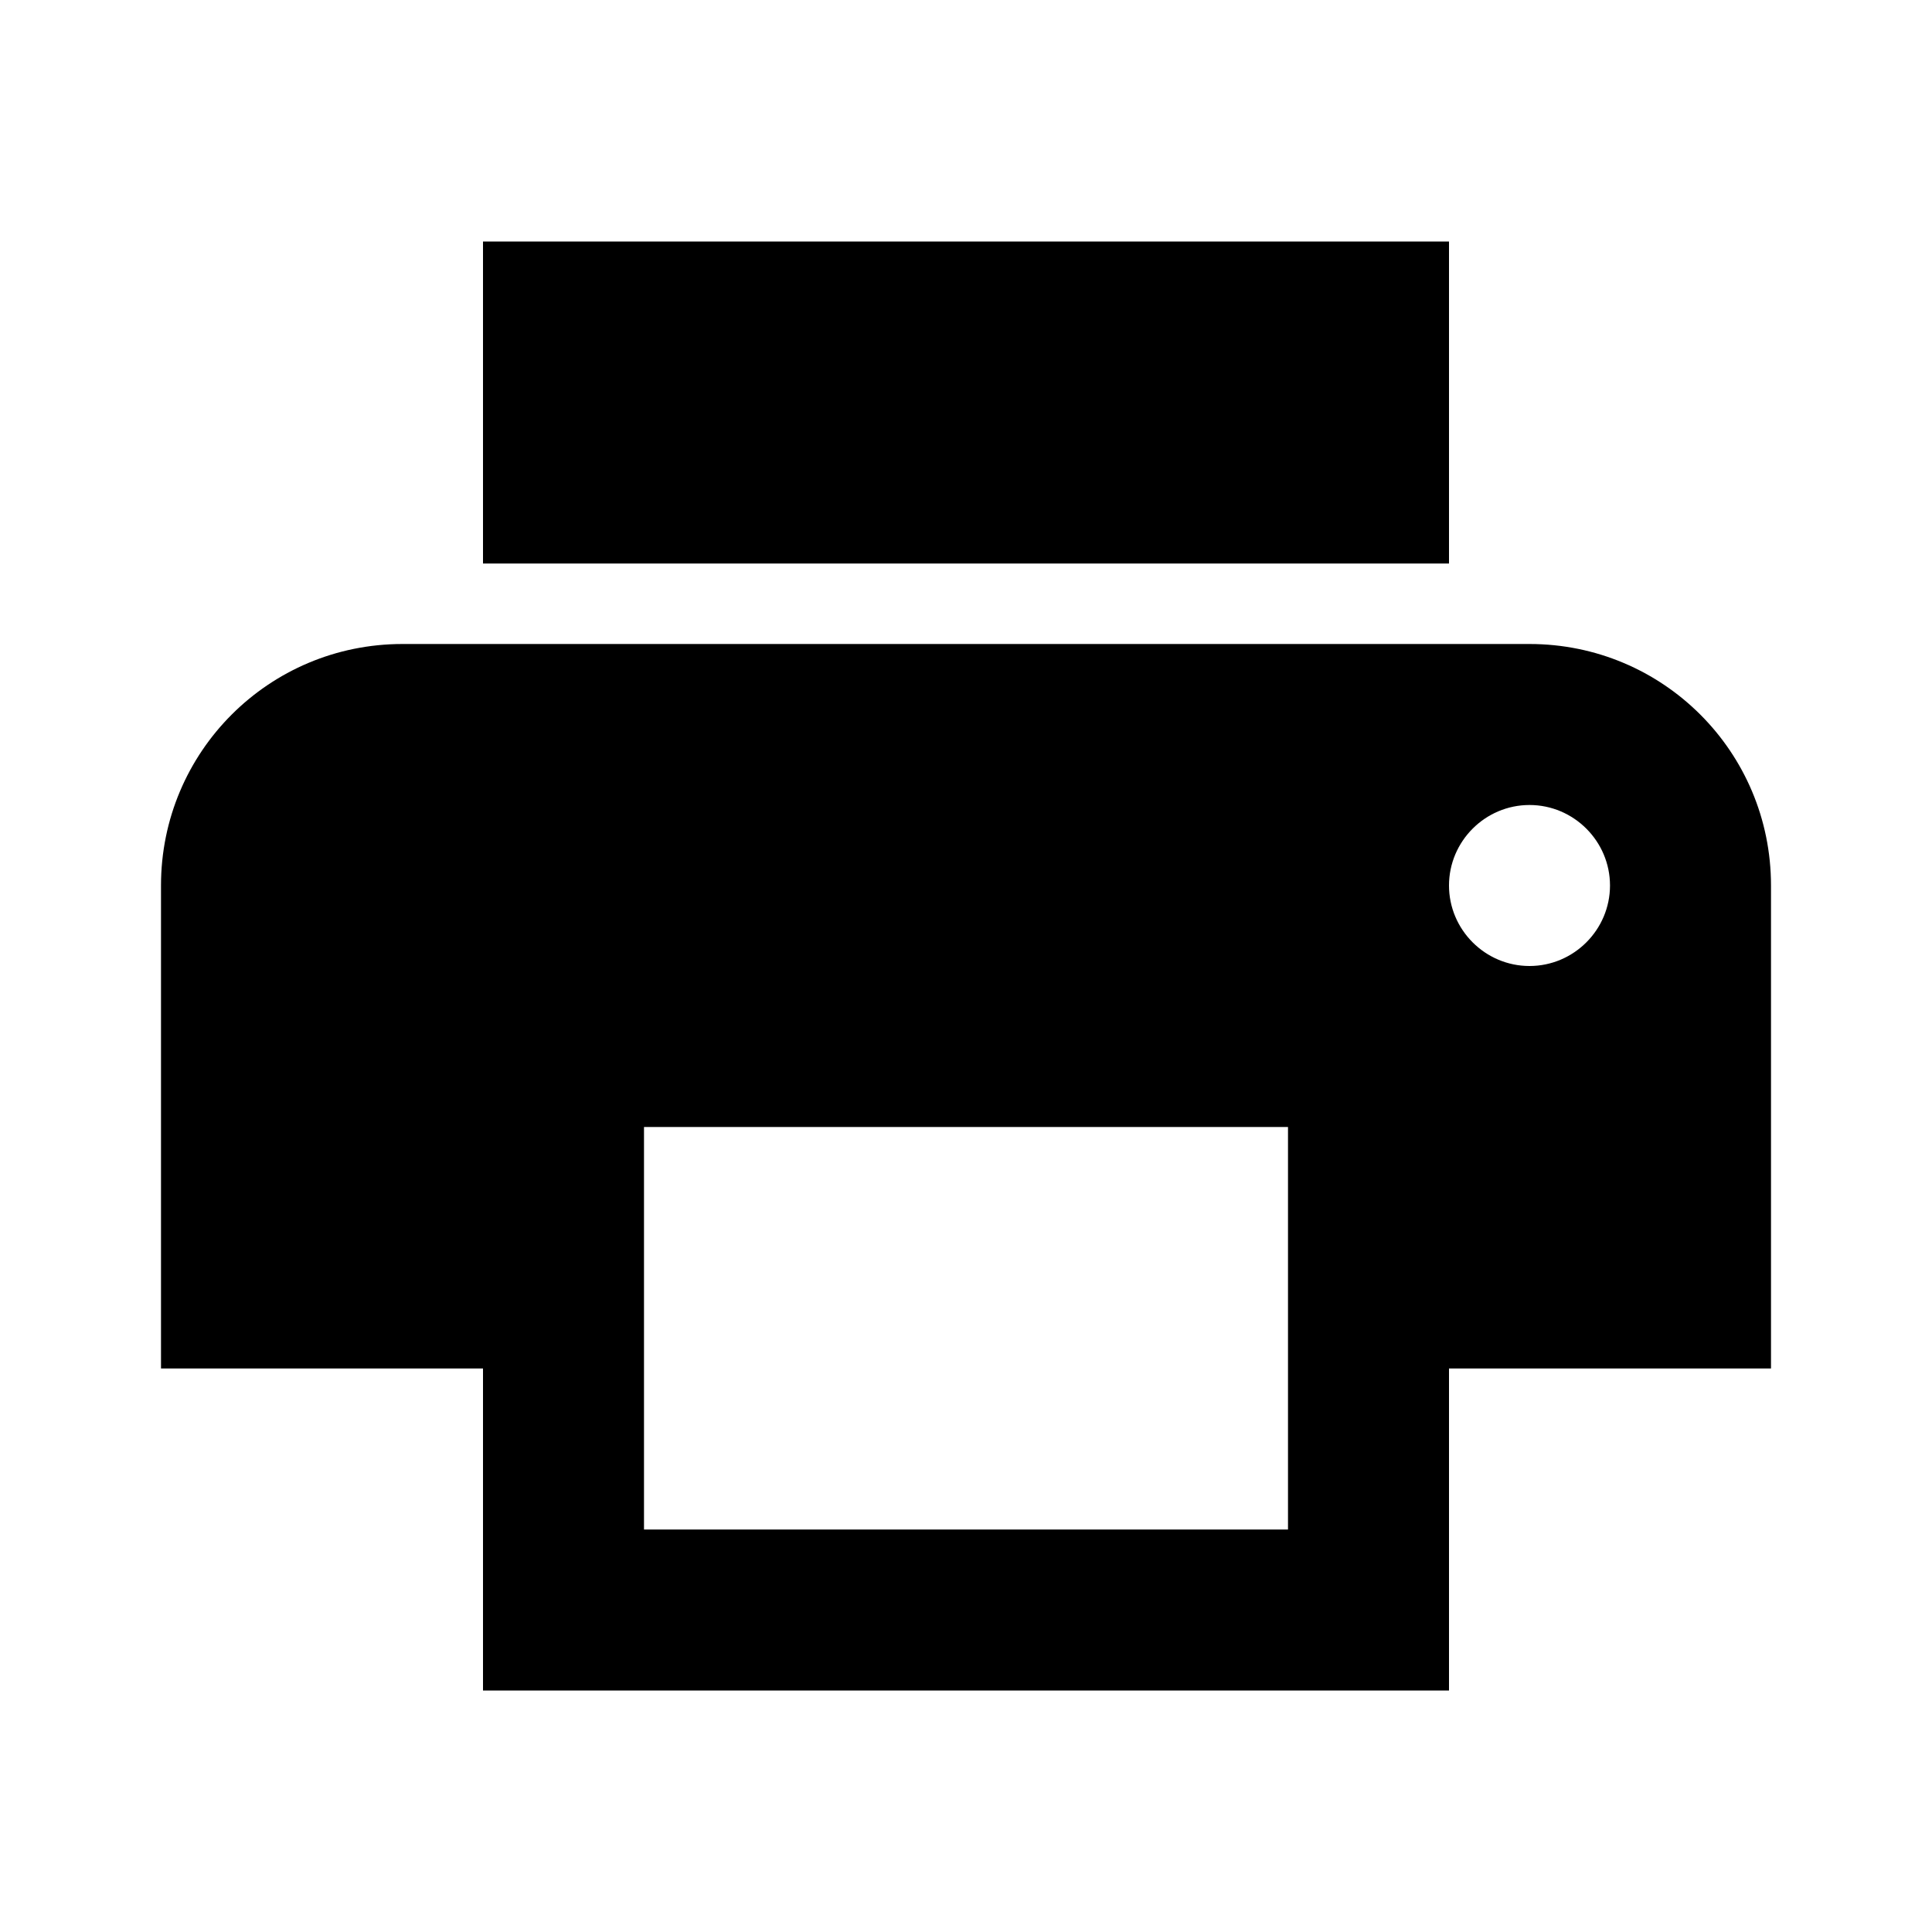
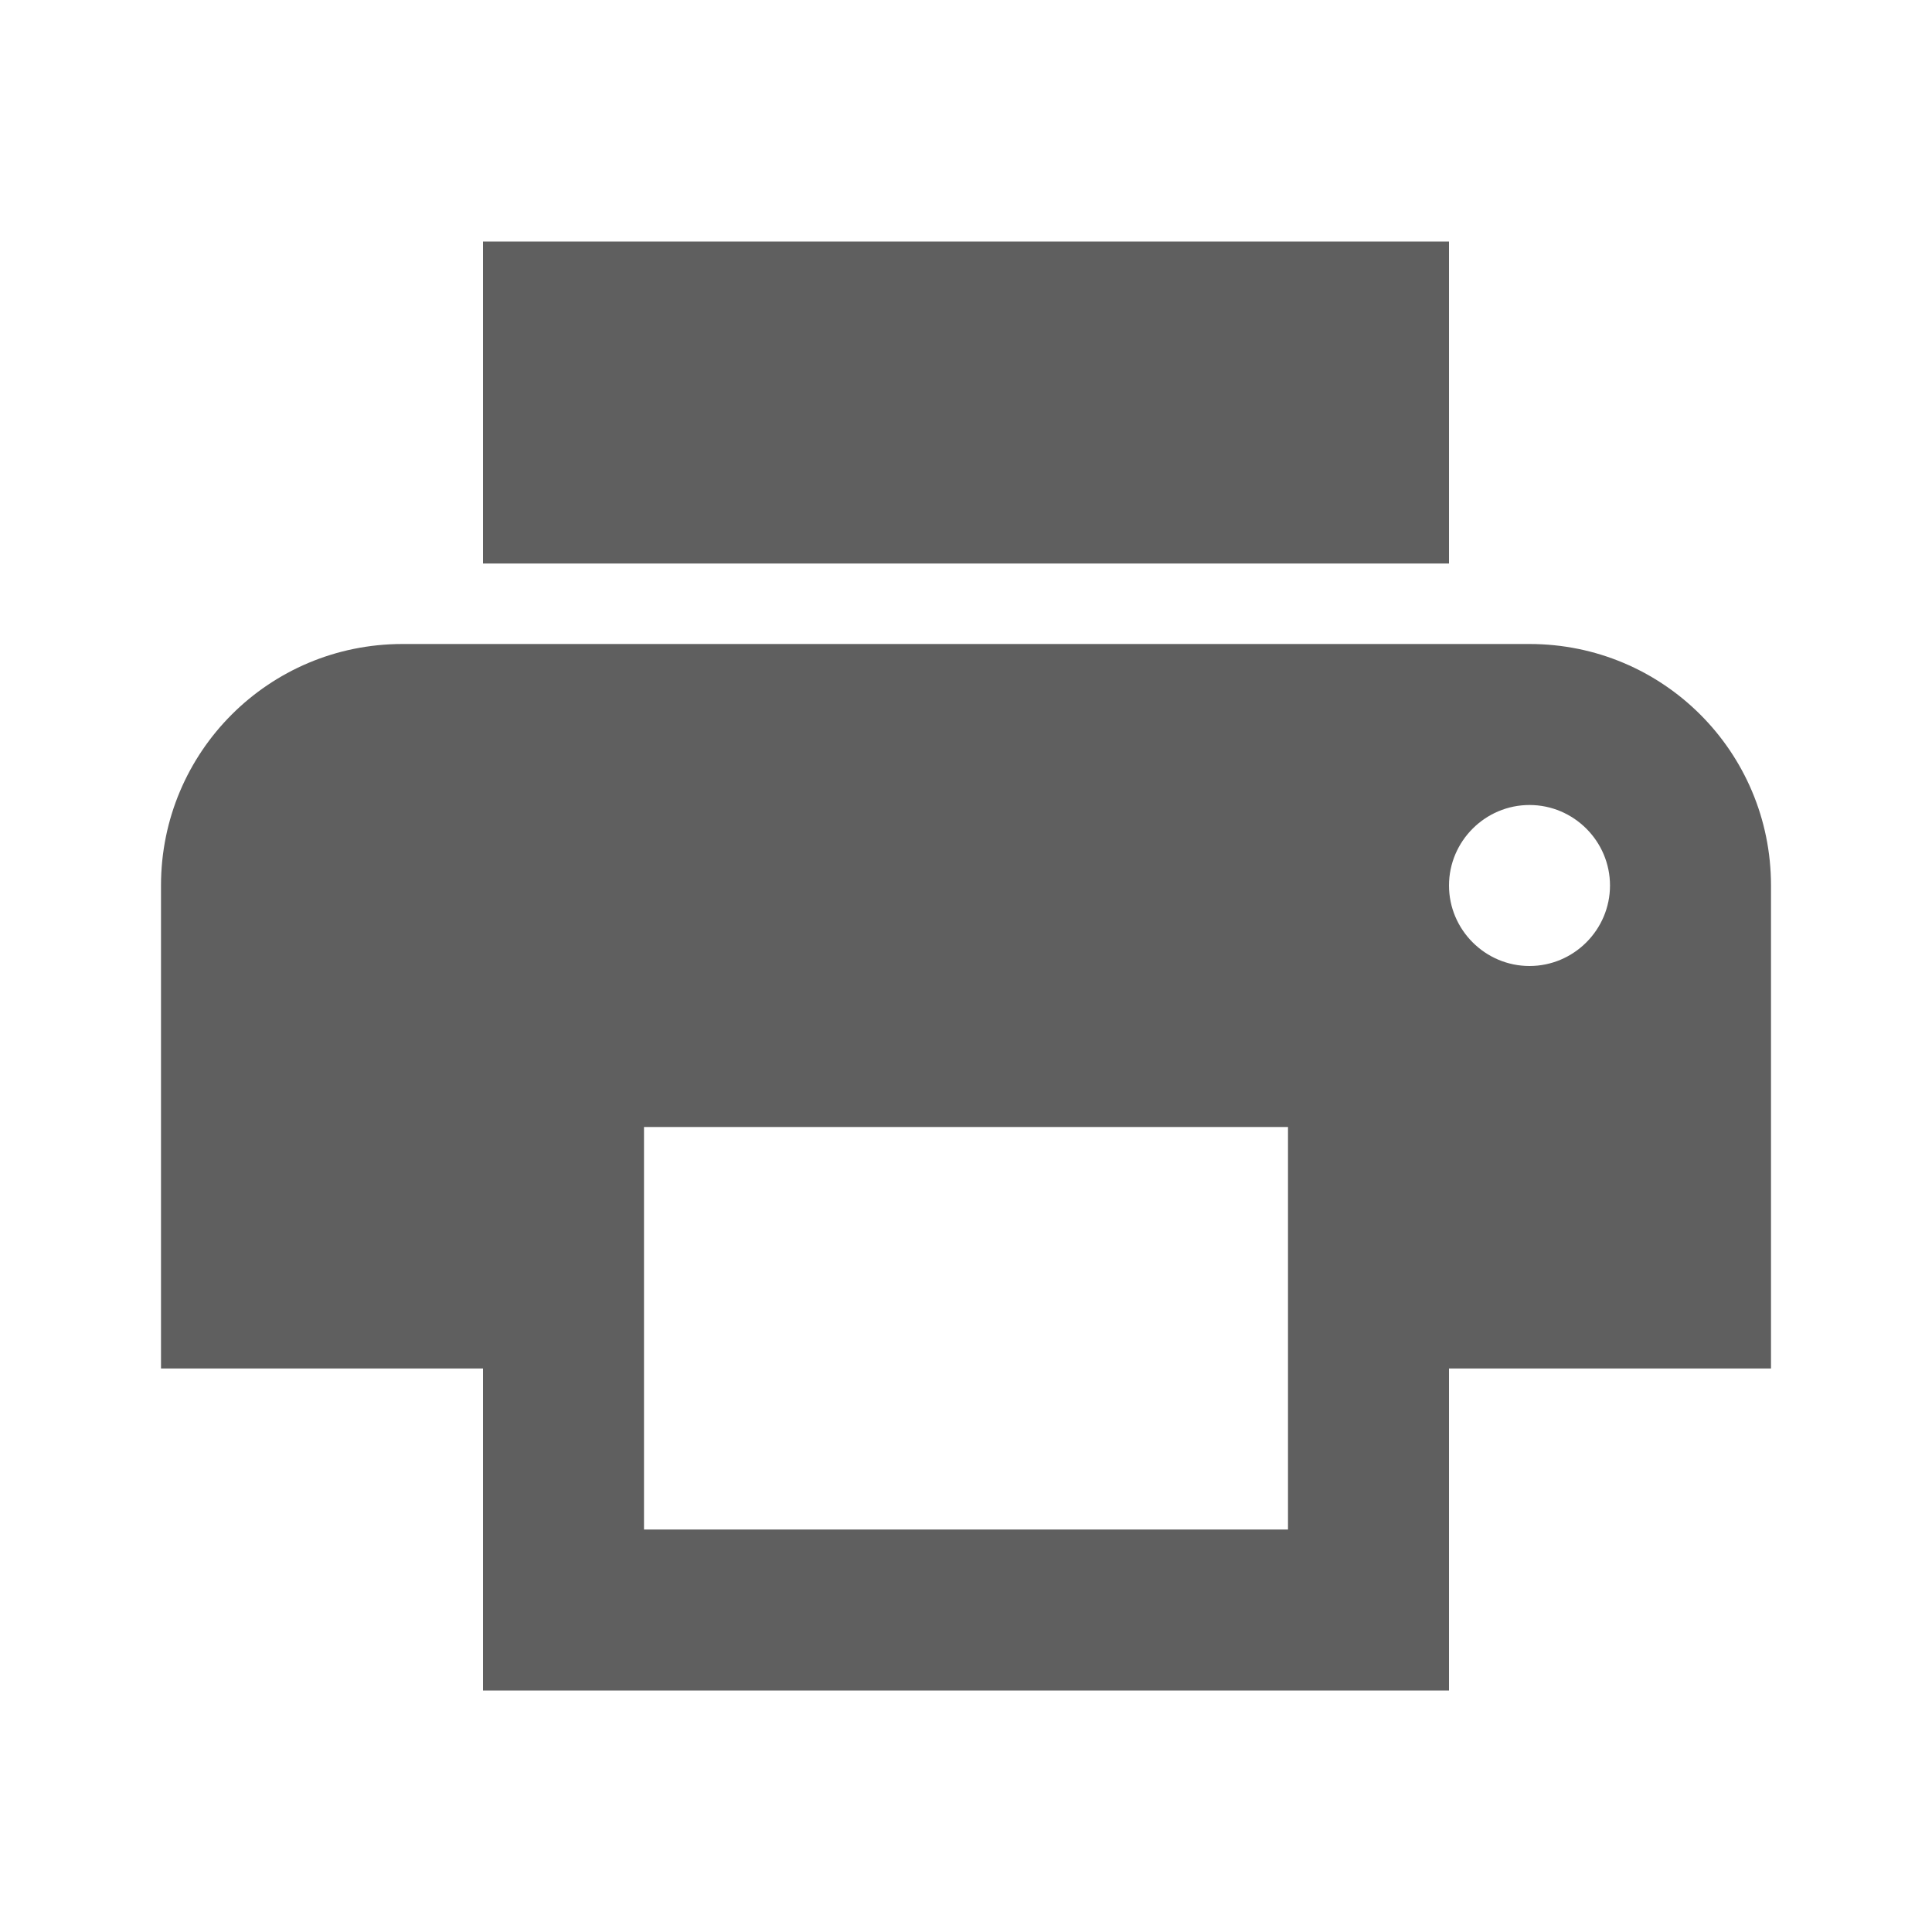
<svg xmlns="http://www.w3.org/2000/svg" width="24" height="24" viewBox="0 0 24 24">
-   <path d="M19 8H5c-1.66 0-3 1.34-3 3v6h4v4h12v-4h4v-6c0-1.66-1.34-3-3-3zm-3 11H8v-5h8v5zm3-7c-.55 0-1-.45-1-1s.45-1 1-1 1 .45 1 1-.45 1-1 1zm-1-9H6v4h12V3z" />
+   <path fill="#5f5f5f" d="M19 8H5c-1.66 0-3 1.34-3 3v6h4v4h12v-4h4v-6c0-1.66-1.34-3-3-3zm-3 11H8v-5h8v5zm3-7c-.55 0-1-.45-1-1s.45-1 1-1 1 .45 1 1-.45 1-1 1zm-1-9H6v4h12V3z" />
  <path d="M0 0h24v24H0z" fill="none" />
</svg>
